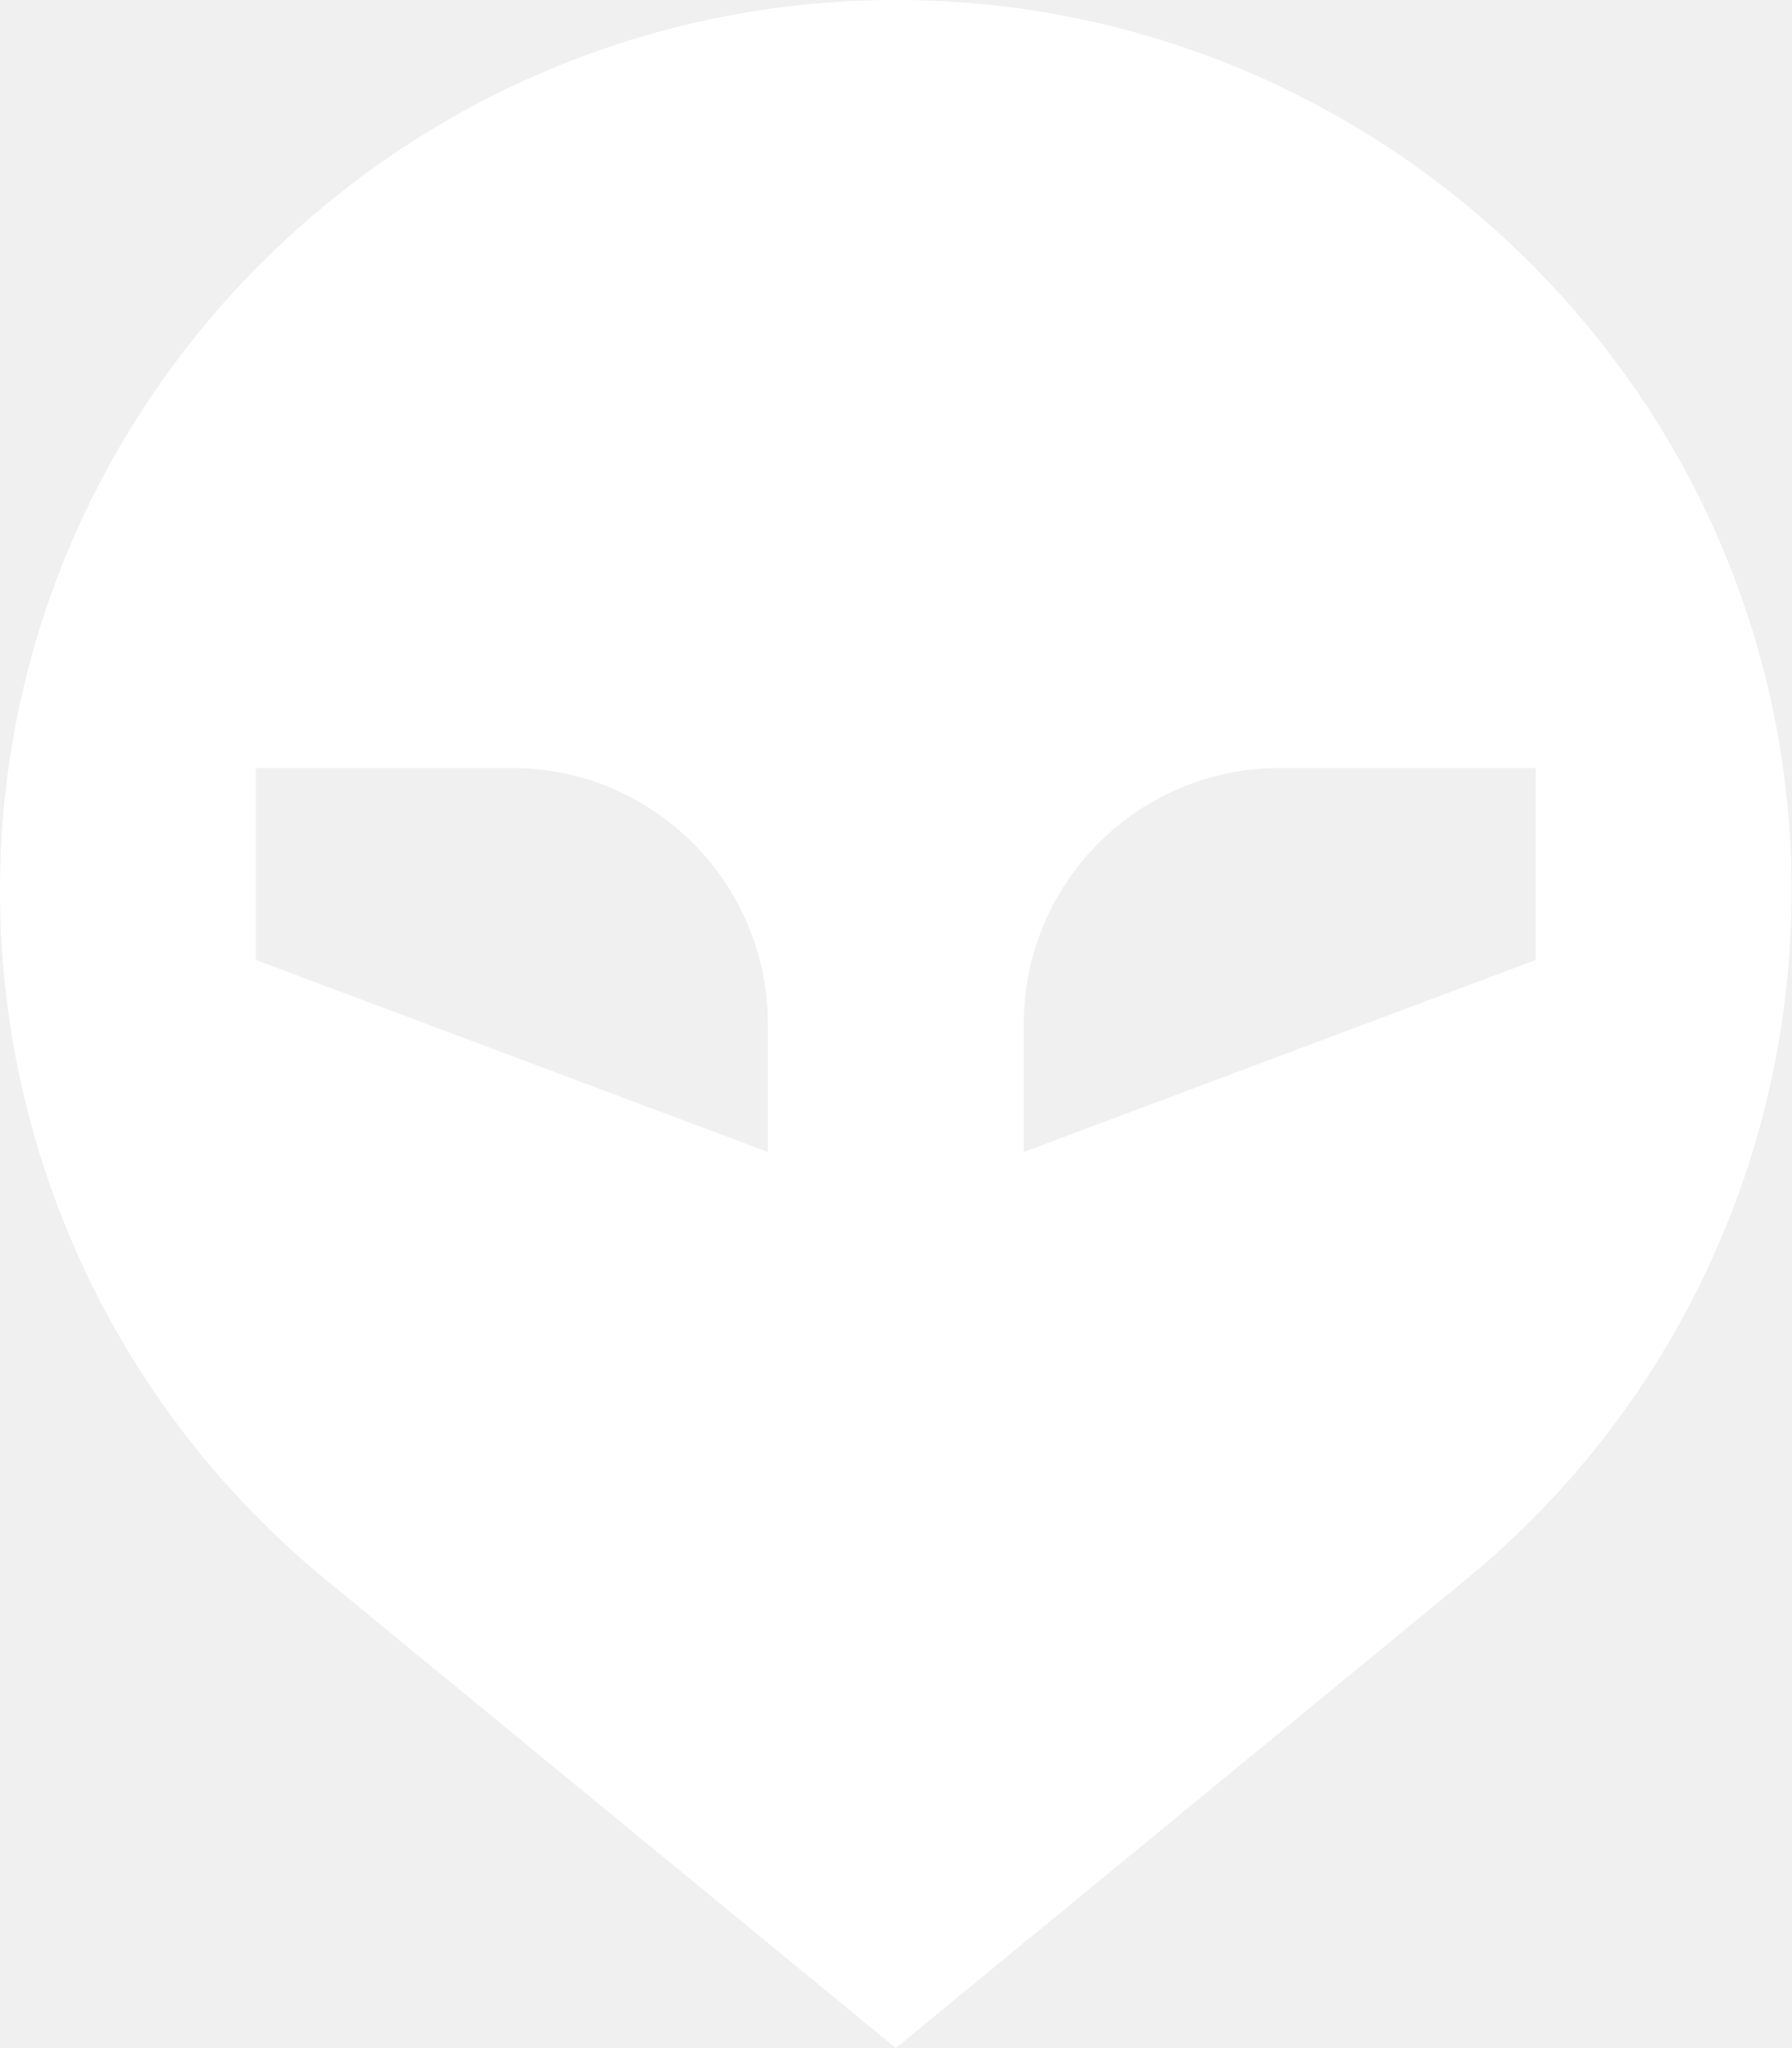
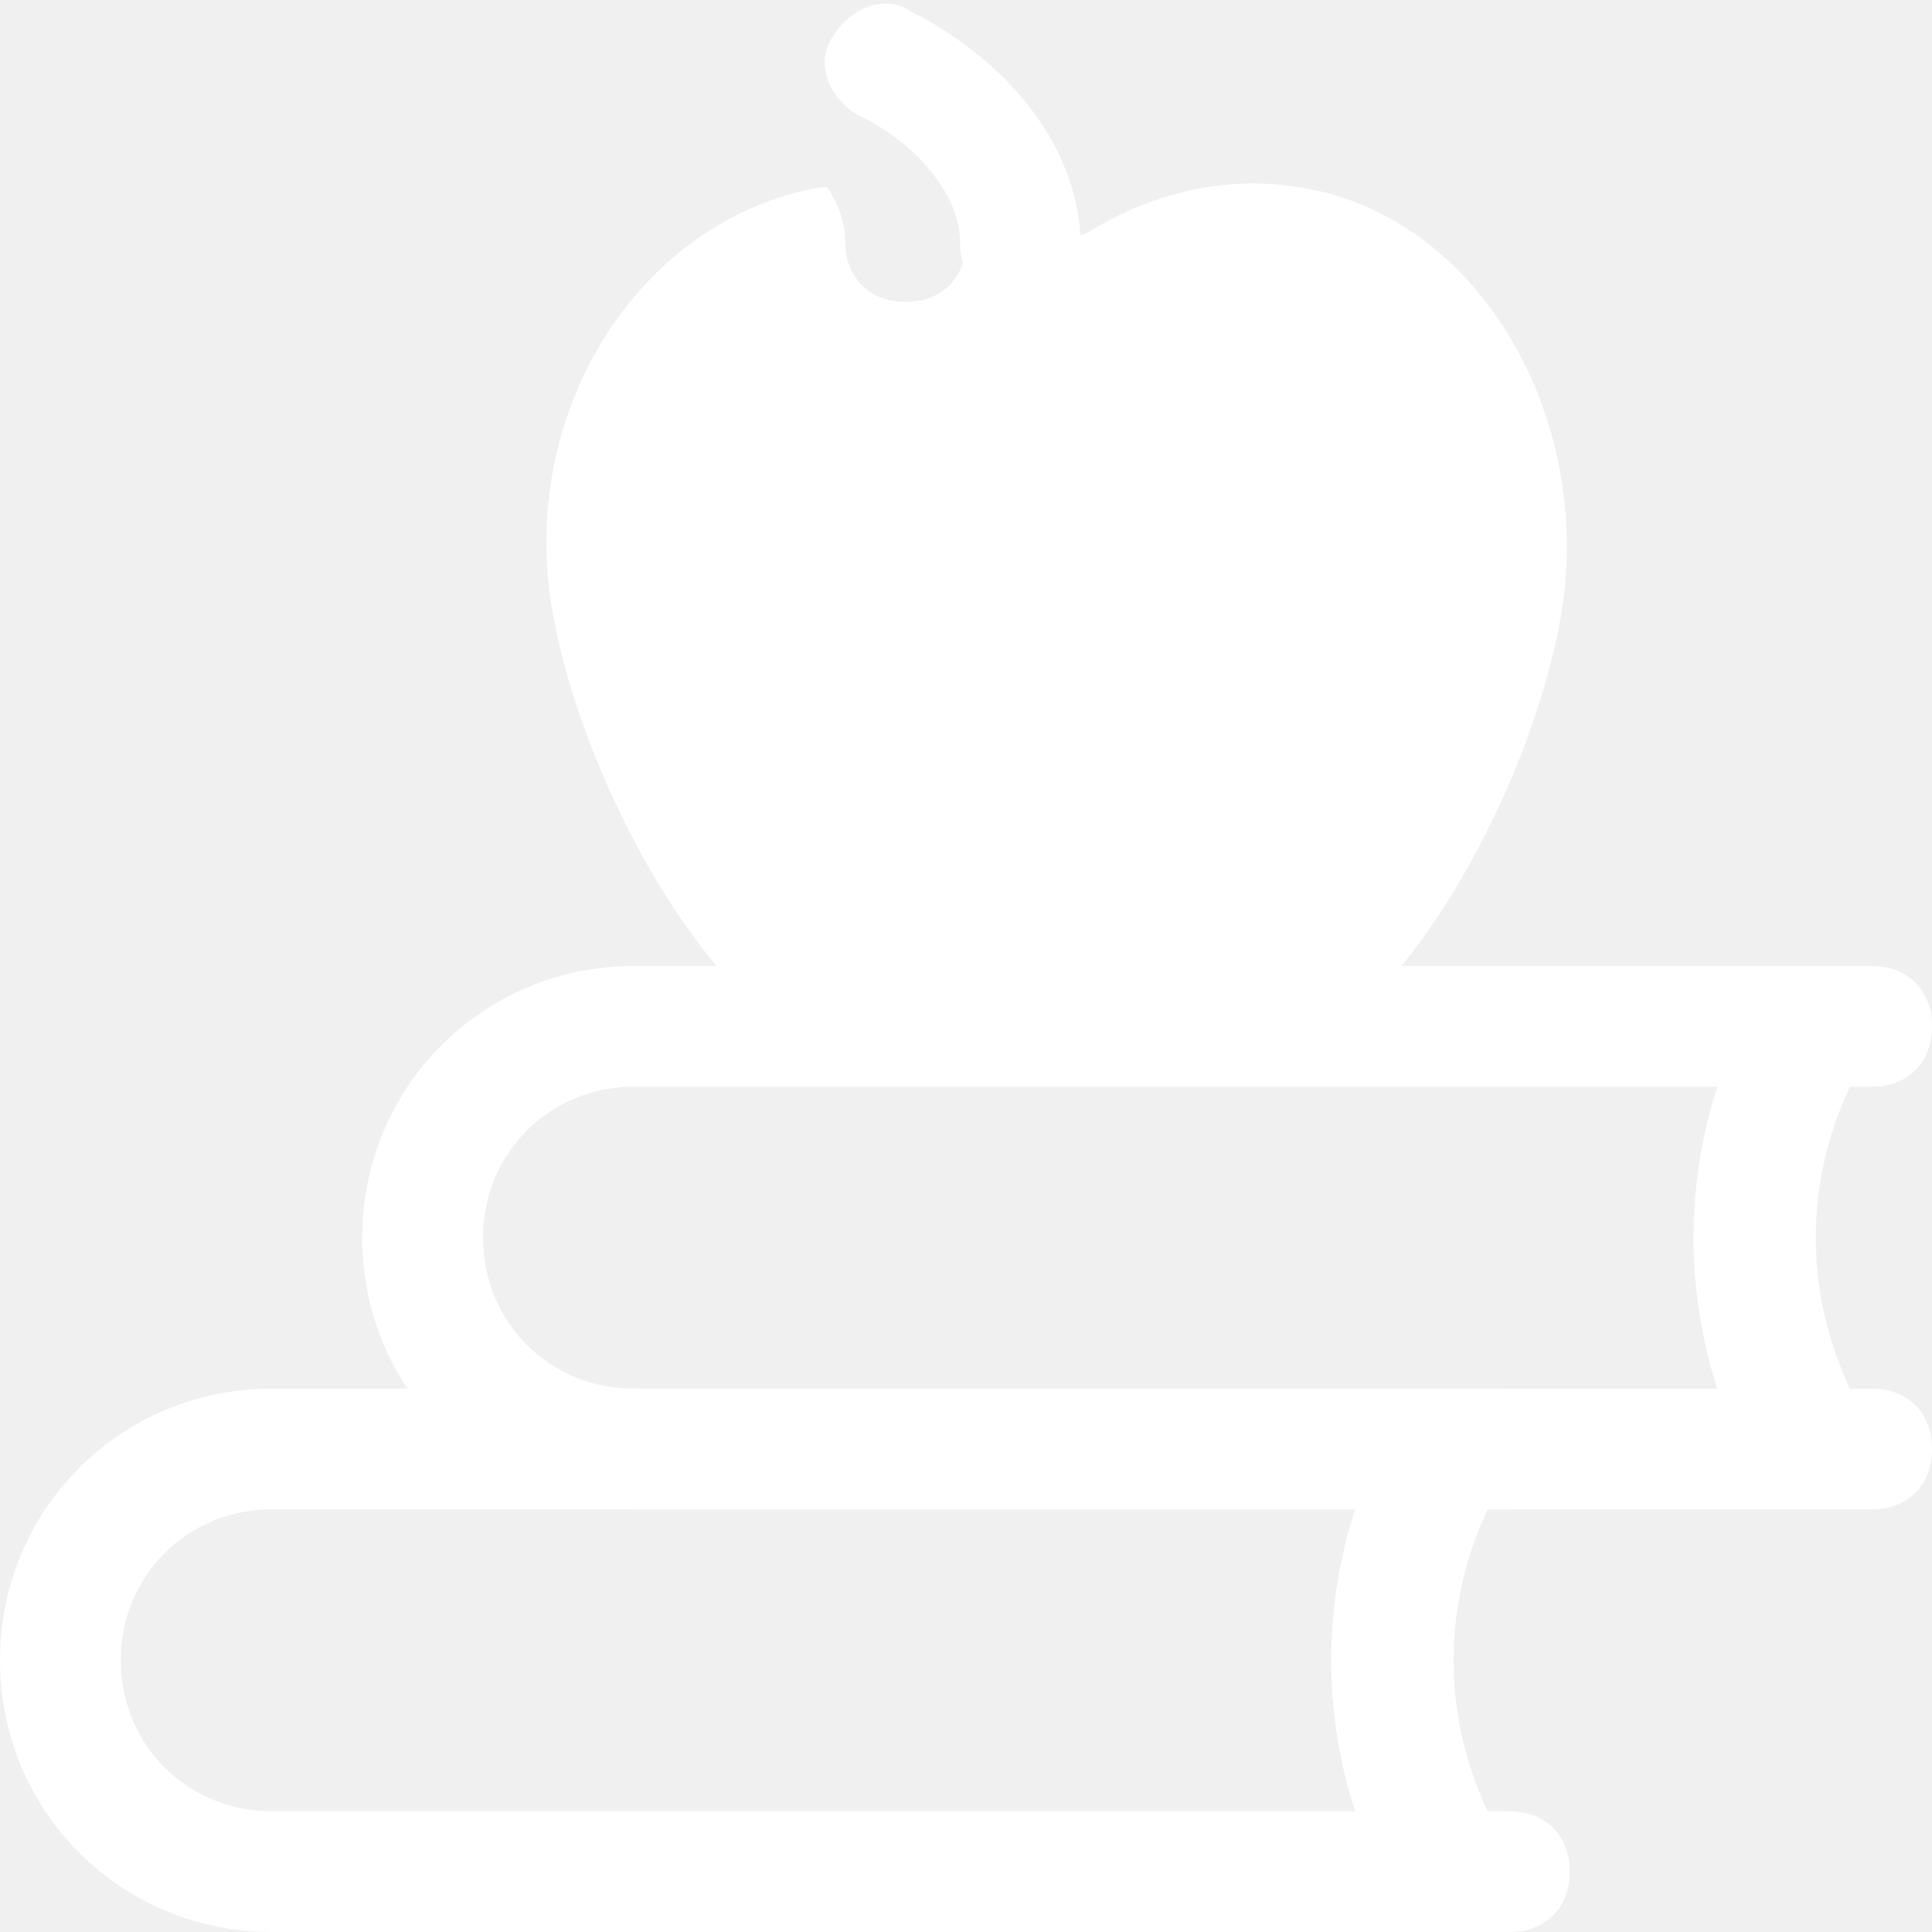
- <svg xmlns="http://www.w3.org/2000/svg" width="700" height="800" viewBox="0 0 700 800" fill="none">
-   <path fill-rule="evenodd" clip-rule="evenodd" d="M350 800L127.111 616.915C46.639 550.81 0 452.144 0 348.003C0 155.806 157.803 0 350 0C542.195 0 700 155.806 700 348.003C700 452.144 653.36 550.81 572.89 616.915L350 800ZM100 300H200C255.229 300 300 344.771 300 400V450L100 375V300ZM500 300C444.771 300 400 344.771 400 400V450L600 375V300H500Z" fill="white" />
+ <svg xmlns="http://www.w3.org/2000/svg" width="800" height="800" viewBox="0 0 800 800" fill="none">
+   <g clip-path="url(#clip0_2003_10)">
+     <path d="M775 625H262.5C200 625 150 575 150 512.5C150 450 200 400 262.5 400H775C790 400 800 410 800 425C800 440 790 450 775 450H262.5C227.5 450 200 477.5 200 512.5C200 547.5 227.5 575 262.5 575H775C790 575 800 585 800 600C800 615 790 625 775 625Z" fill="white" />
+     <path d="M750 625C742.5 625 732.5 620 727.5 612.5C692.5 550 692.5 475 727.5 412.5C735 400 750 397.5 762.5 402.5C775 410 777.5 425 772.5 437.5C745 485 745 540 772.5 587.5C780 600 775 615 762.5 622.5C757.5 625 755 625 750 625Z" fill="white" />
+     <path d="M625 800H112.5C50 800 0 750 0 687.5C0 625 50 575 112.5 575H625C640 575 650 585 650 600C650 615 640 625 625 625H112.5C77.5 625 50 652.5 50 687.5C50 722.5 77.5 750 112.5 750H625C640 750 650 760 650 775C650 790 640 800 625 800Z" fill="white" />
+     <path d="M600 800C592.5 800 582.5 795 577.5 787.5C542.5 725 542.5 650 577.5 587.5C585 575 600 572.5 612.5 577.5C625 585 627.5 600 622.5 612.5C595 660 595 715 622.5 762.5C630 775 625 790 612.5 797.5C607.5 800 605 800 600 800Z" fill="white" />
+     <path d="M422.5 125C407.5 125 397.5 115 397.5 100C397.5 82.5 382.5 62.5 360 50L355 47.5C342.5 40 337.5 25 345 15C352.5 2.5 367.5 -2.5 377.5 5L382.5 7.5C422.5 30 447.5 65 447.5 102.5C447.5 115 437.5 125 422.5 125Z" fill="white" />
+     <path d="M537.5 77.5C507.5 72.5 477.5 80 452.5 95C445 100 432.5 100 425 95C417.5 90 407.5 85 397.5 82.5C397.5 87.5 400 95 400 100C400 115 390 125 375 125C360 125 350 115 350 100C350 92.5 347.5 85 342.5 77.5H340C267.5 90 217.5 165 227.5 245C235 302.5 275 390 325 427.5C342.5 440 360 447.5 375 447.5C377.5 447.5 382.5 447.5 385 447.5C397.5 445 407.5 440 417.5 432.5C427.5 425 445 425 455 432.5C465 440 477.5 445 487.5 447.5C507.5 450 527.5 445 550 430C600 392.5 640 305 647.5 247.5C657.5 165 607.5 87.5 537.5 77.5Z" fill="white" />
+   </g>
+   <defs>
+     <clipPath id="clip0_2003_10">
+       <rect width="800" height="800" fill="white" />
+     </clipPath>
+   </defs>
</svg>
